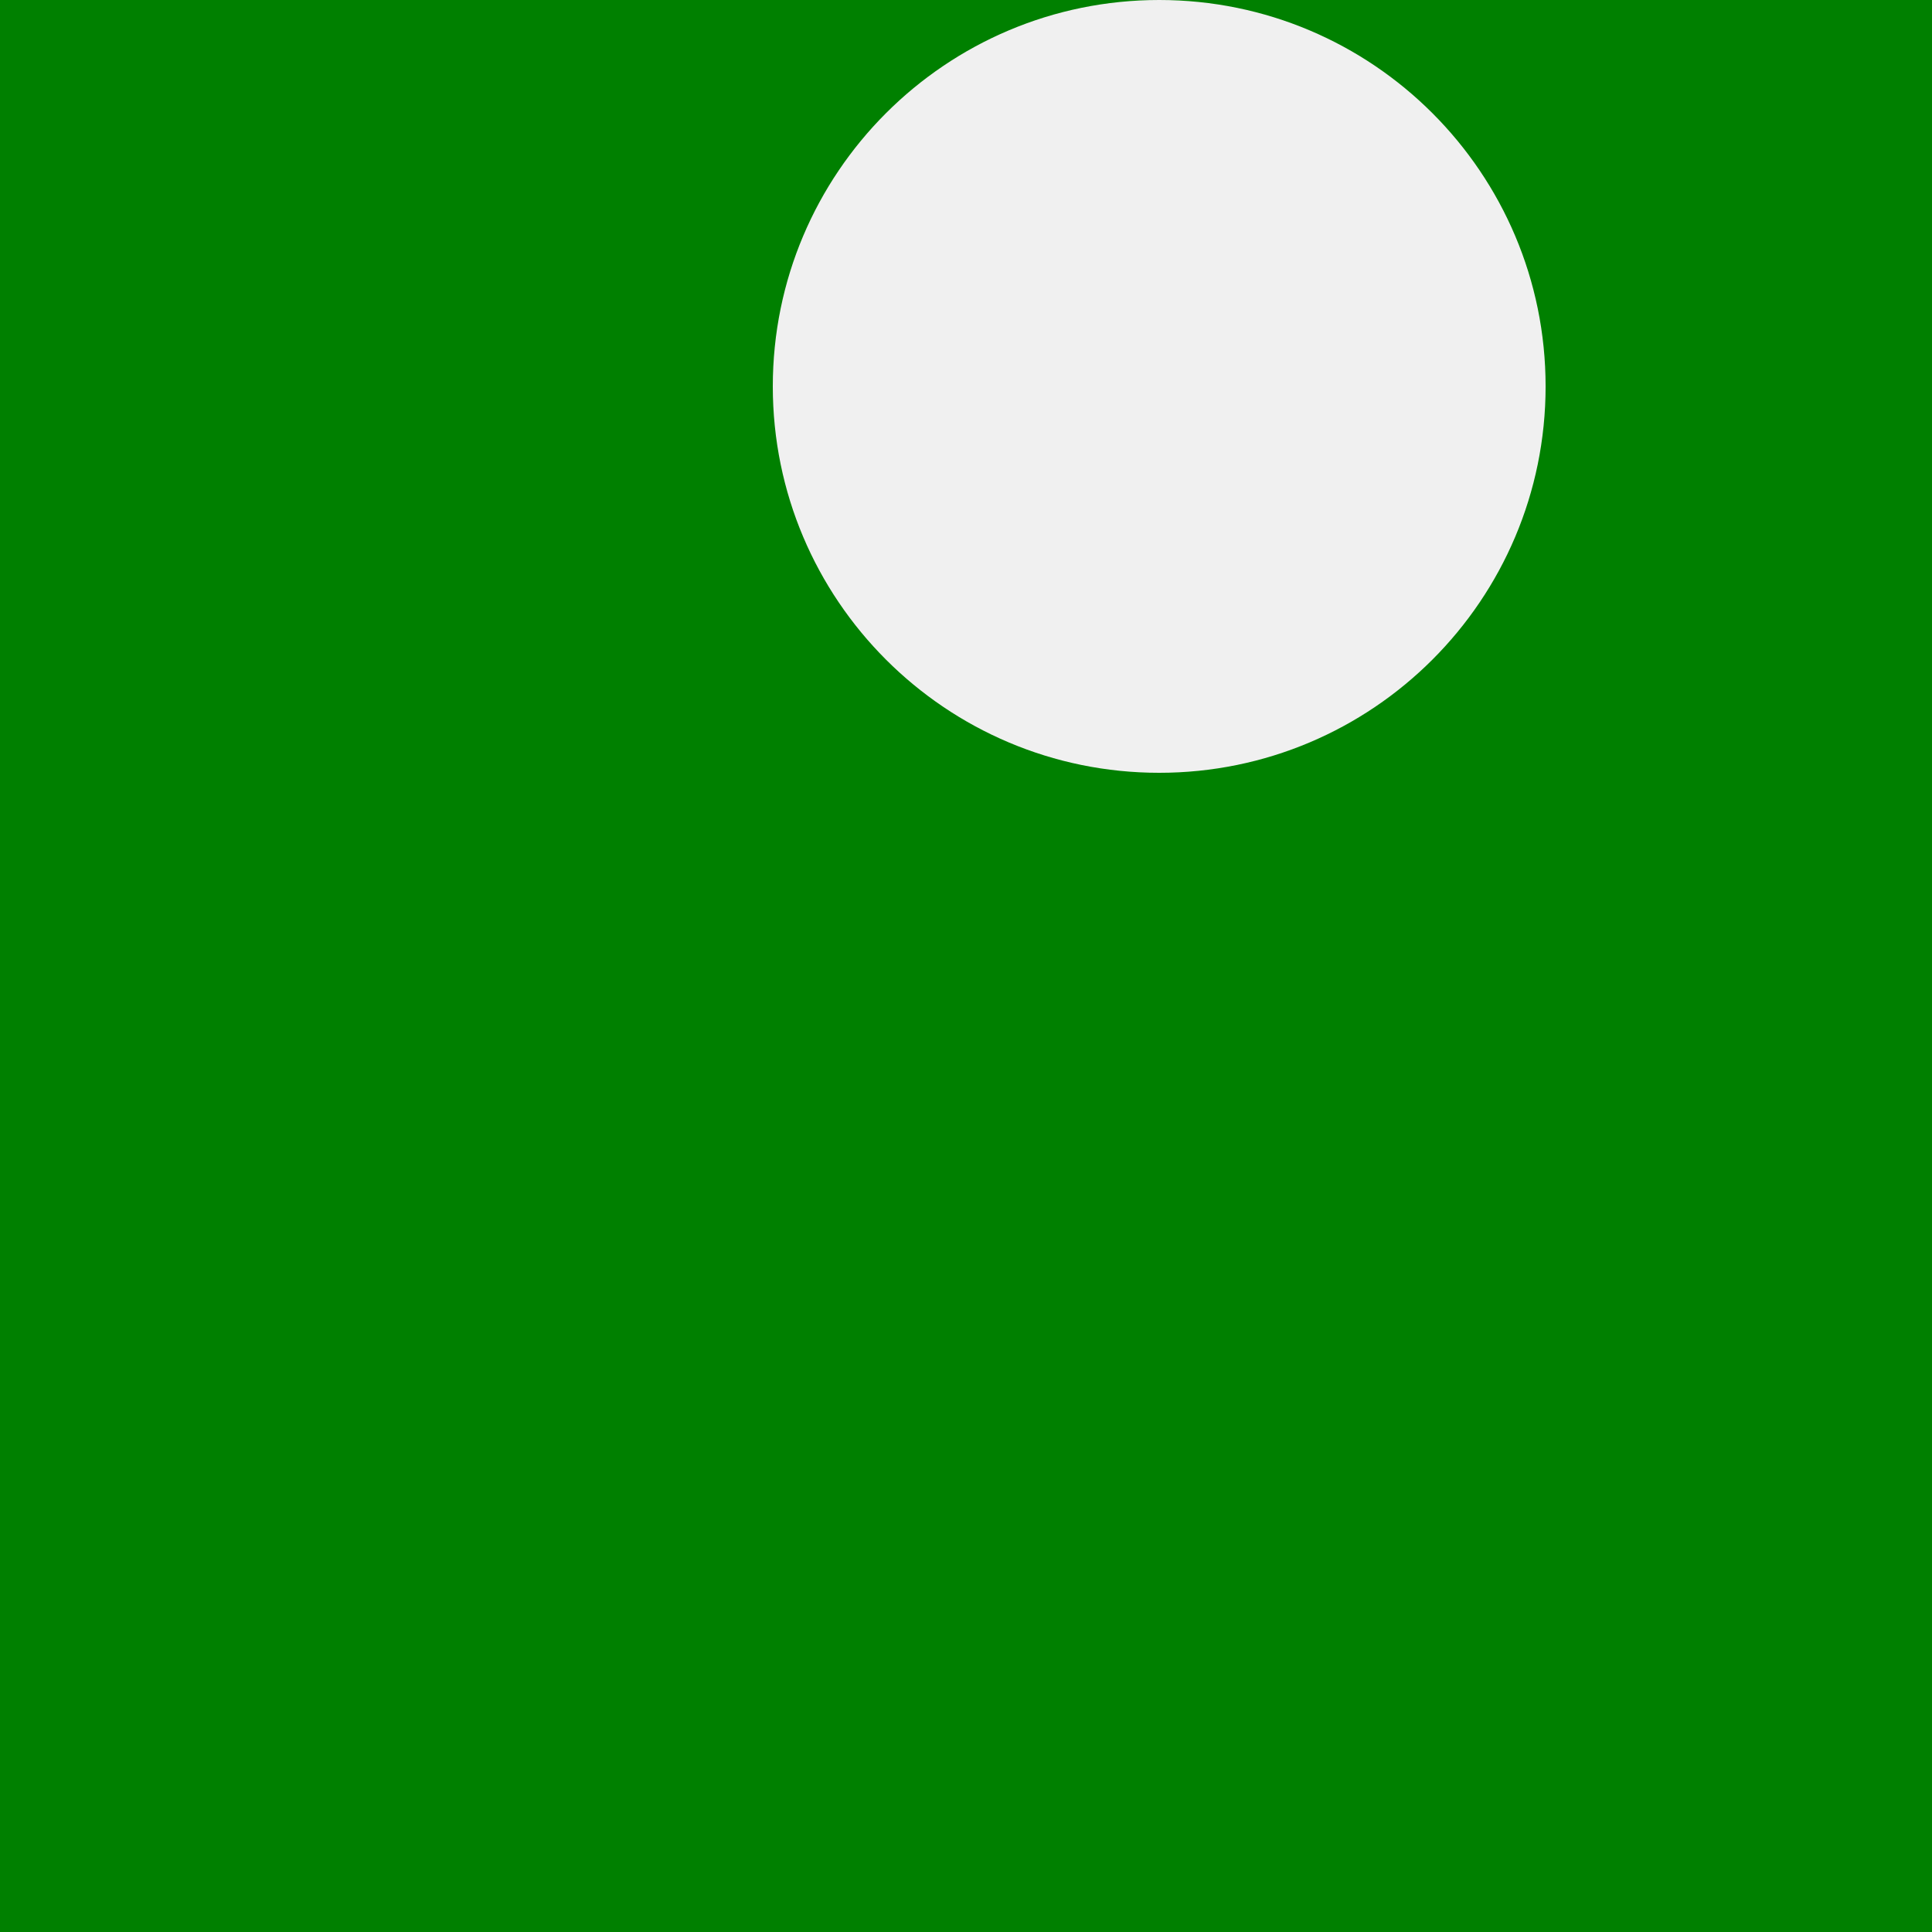
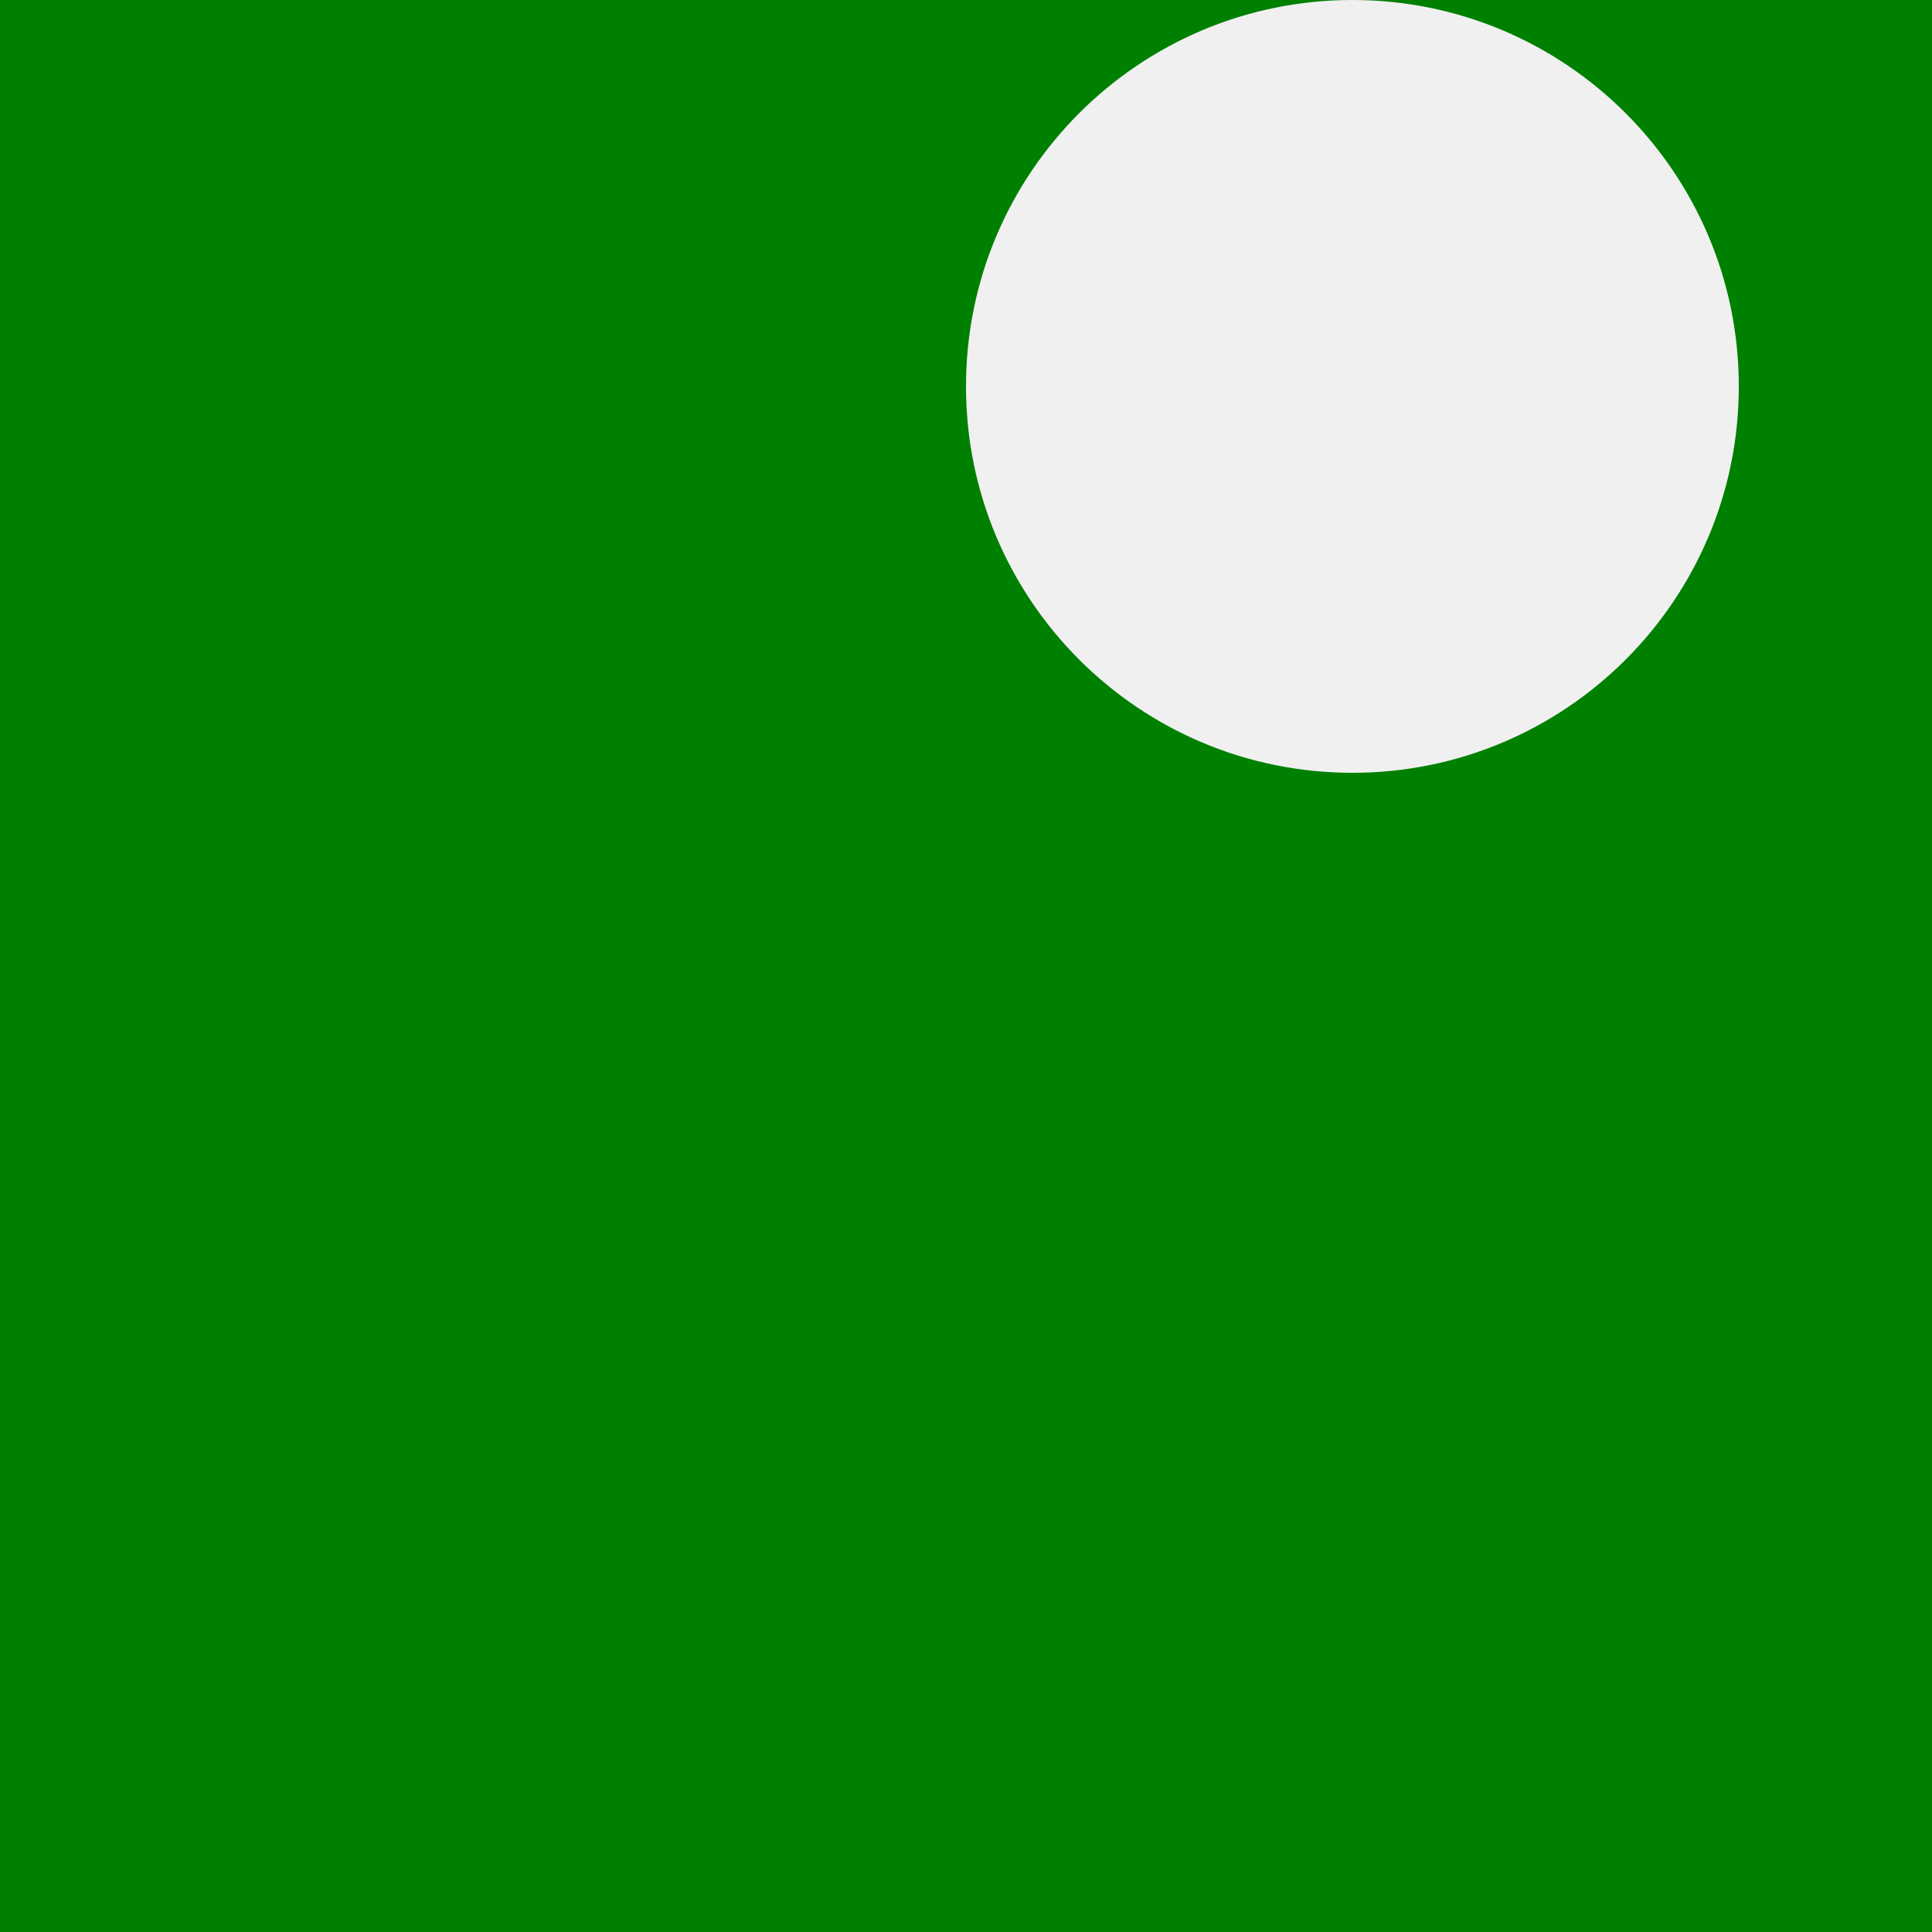
<svg xmlns="http://www.w3.org/2000/svg" width="100" height="100" viewBox="0 0 100 100">
  <defs>
    <mask id="iconStatus">
      <rect width="100" height="100" fill="white" />
-       <circle cx="60" cy="20" r="20" fill="black" />
+       <circle cx="70" cy="20" r="20" fill="black" />
    </mask>
  </defs>
  <rect width="100" height="100" fill="green" mask="url(#iconStatus)" />
</svg>
